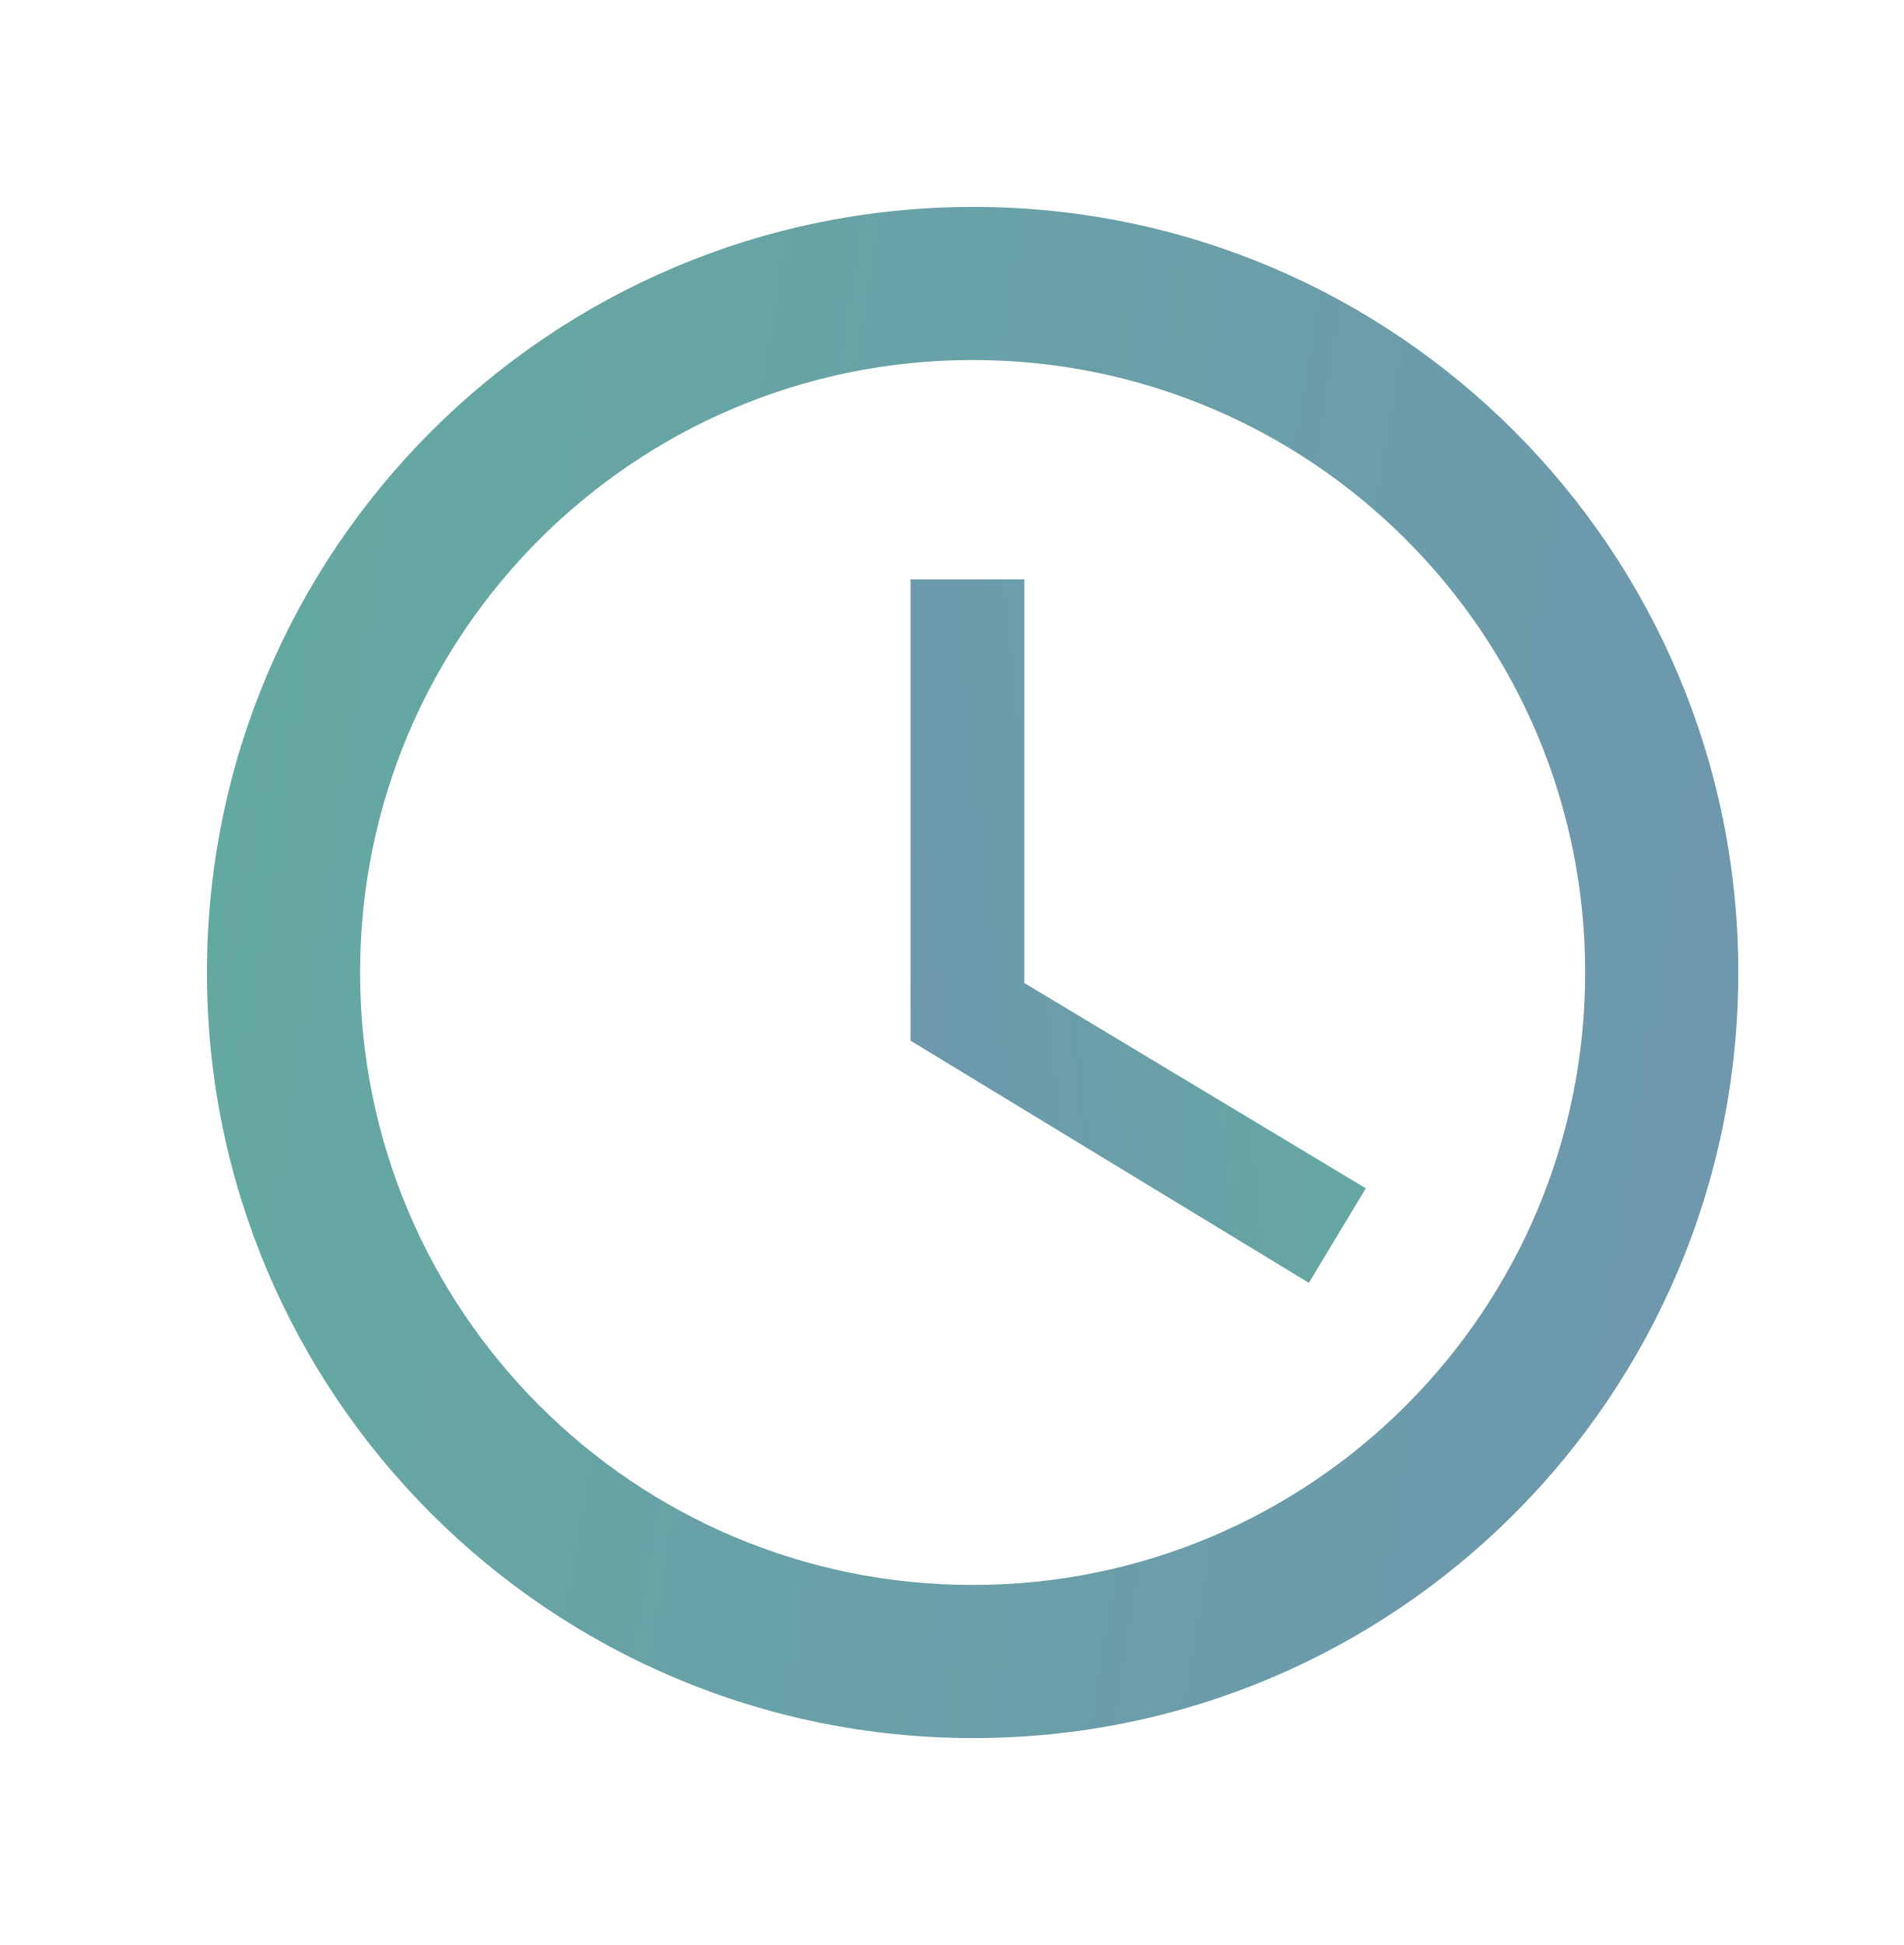
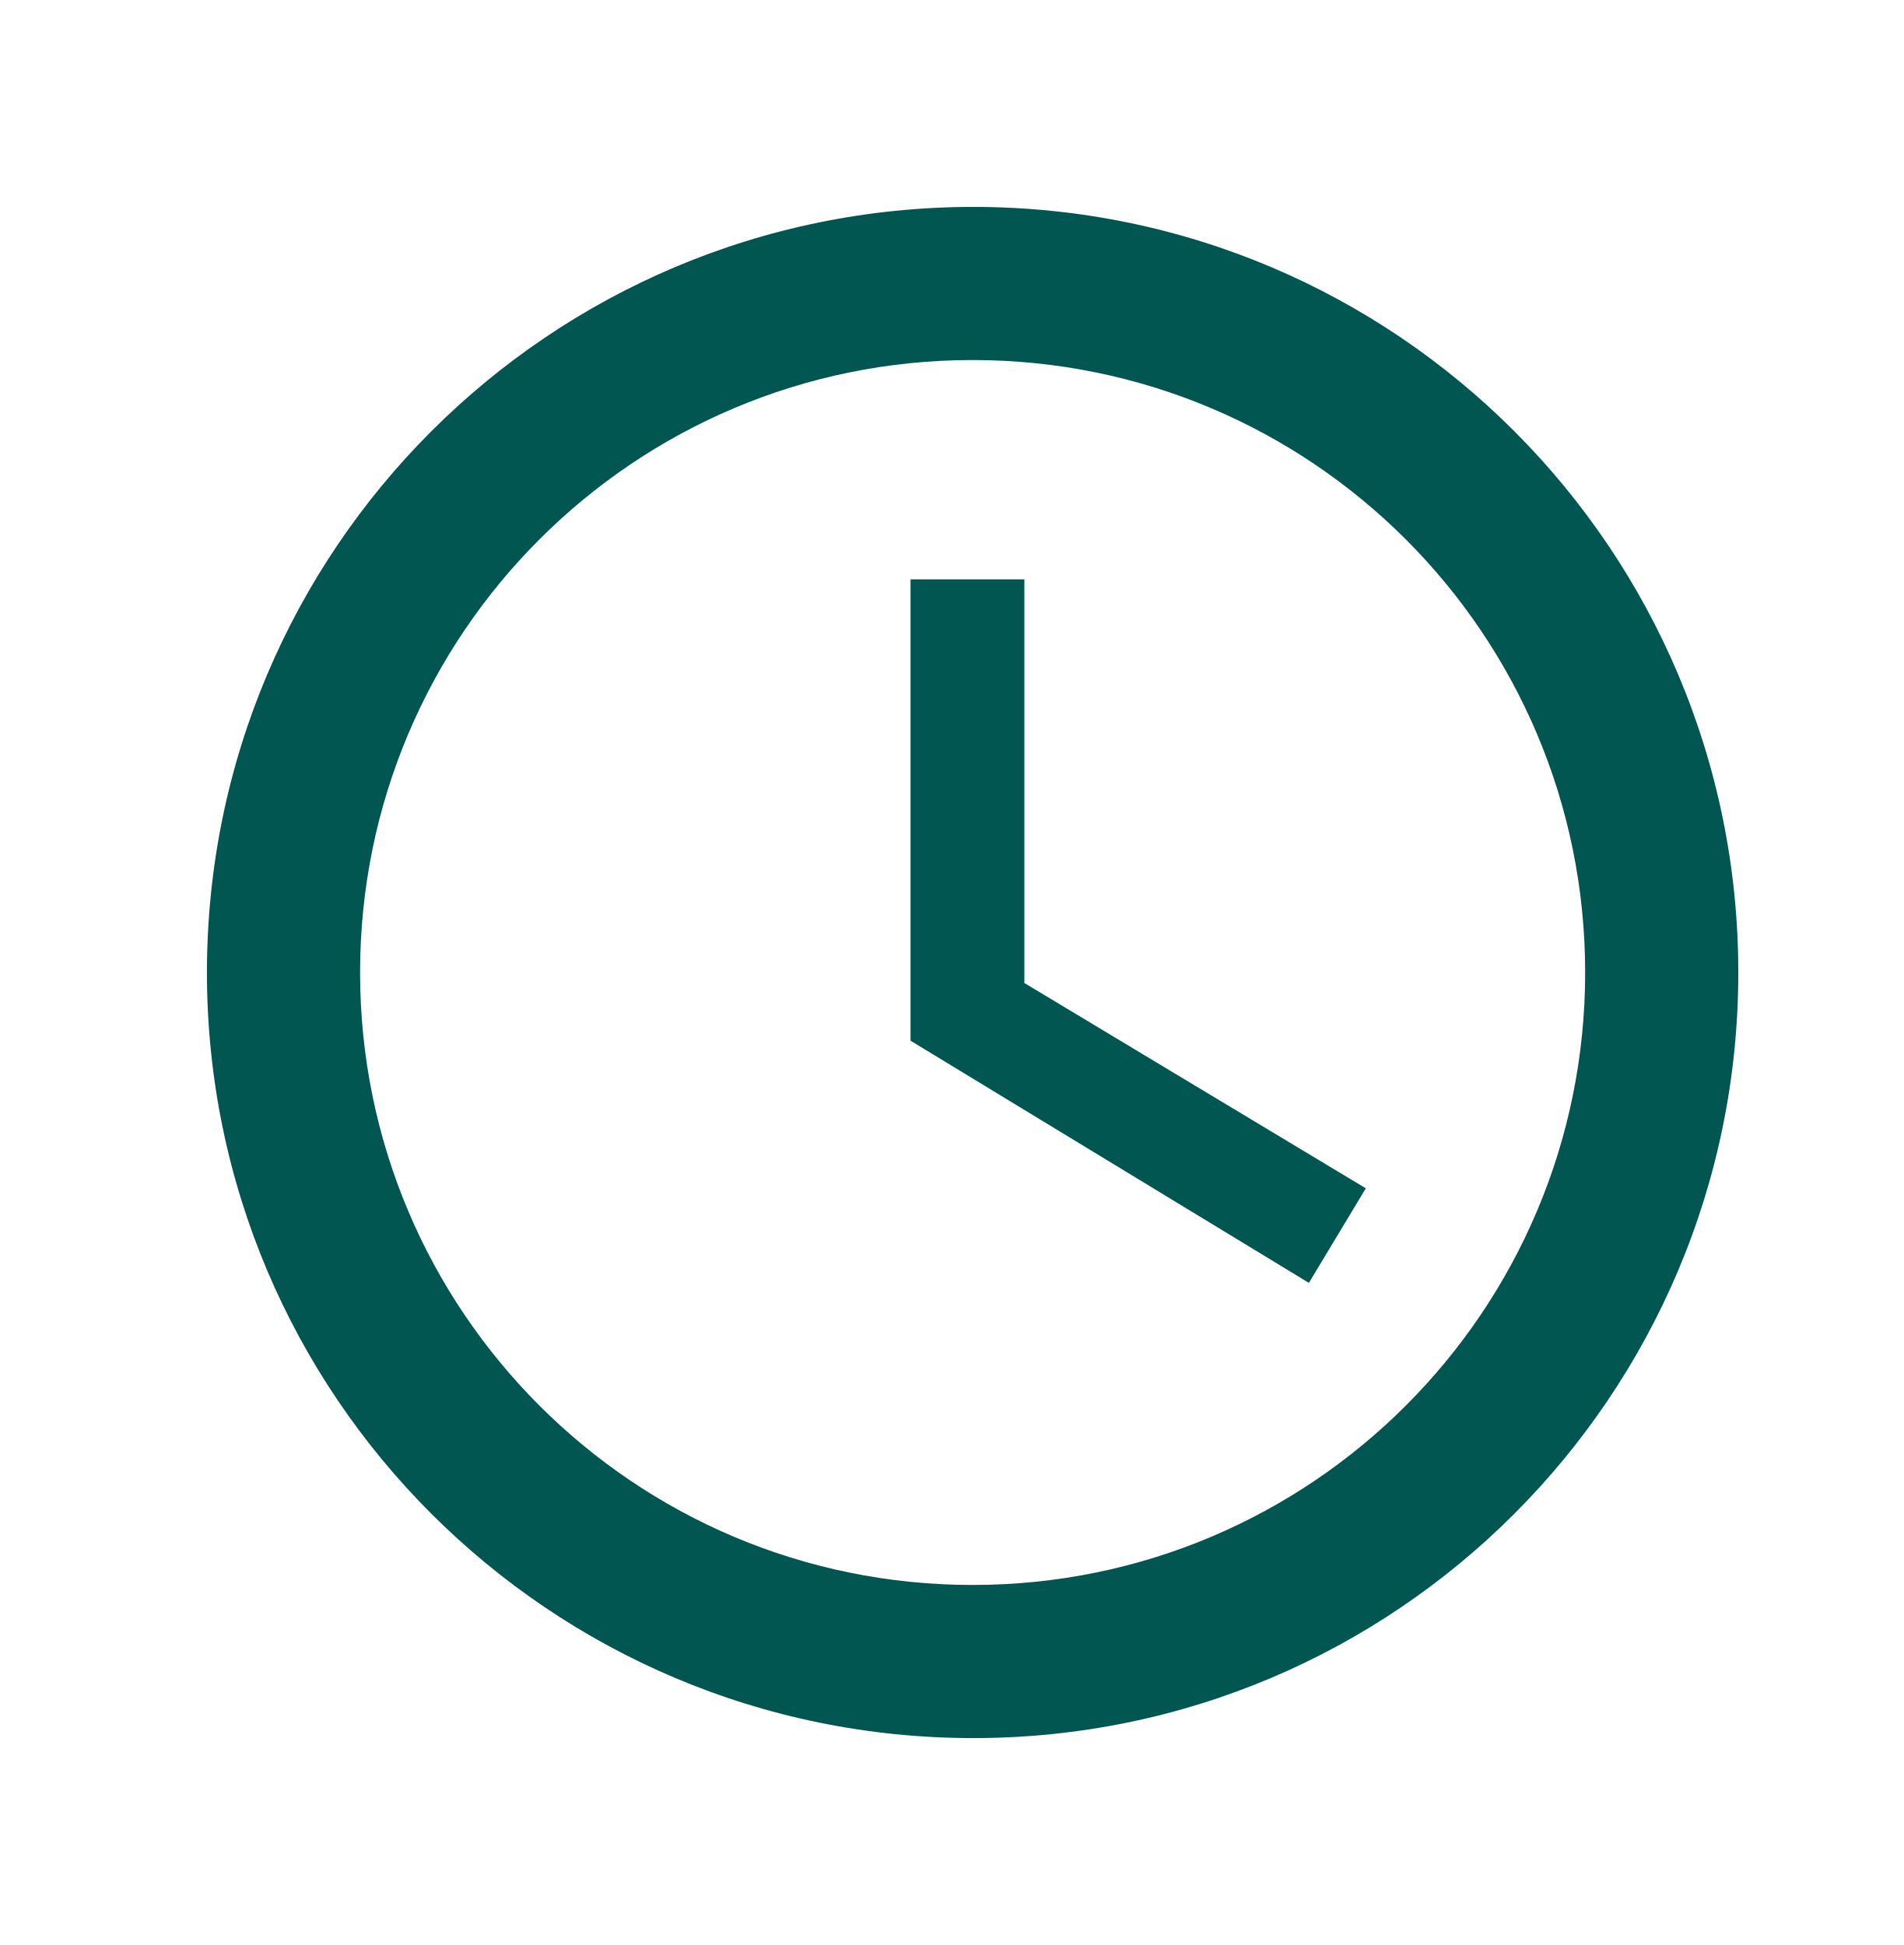
<svg xmlns="http://www.w3.org/2000/svg" width="46" height="47" viewBox="0 0 46 47" fill="none">
  <path d="M23.518 5C33.73 5 42 13.288 42 23.5C42 33.712 33.73 42 23.518 42C13.288 42 5 33.712 5 23.5C5 13.288 13.288 5 23.518 5ZM23.5 38.3C31.677 38.3 38.3 31.677 38.3 23.5C38.3 15.323 31.677 8.7 23.5 8.7C15.323 8.7 8.7 15.323 8.7 23.5C8.7 31.677 15.323 38.3 23.5 38.3Z" fill="url(#paint0_linear_2_1995)" />
  <path d="M24.75 14H22V25.148L31.625 31L33 28.715L24.75 23.754V14Z" fill="url(#paint1_linear_2_1995)" />
  <defs>
    <linearGradient id="paint0_linear_2_1995" x1="42" y1="32.254" x2="3.784" y2="26.151" gradientUnits="userSpaceOnUse">
-       <stop stop-color="#6E97AE" />
-       <stop offset="1" stop-color="#64A9A1" />
+       <stop stop-color="#015651" />
+       <stop offset="1" stop-color="#015651" />
    </linearGradient>
    <linearGradient id="paint1_linear_2_1995" x1="22" y1="26.522" x2="33.528" y2="25.331" gradientUnits="userSpaceOnUse">
-       <stop stop-color="#6E97AE" />
-       <stop offset="1" stop-color="#64A9A1" />
+       <stop stop-color="#015651" />
+       <stop offset="1" stop-color="#015651" />
    </linearGradient>
  </defs>
</svg>
